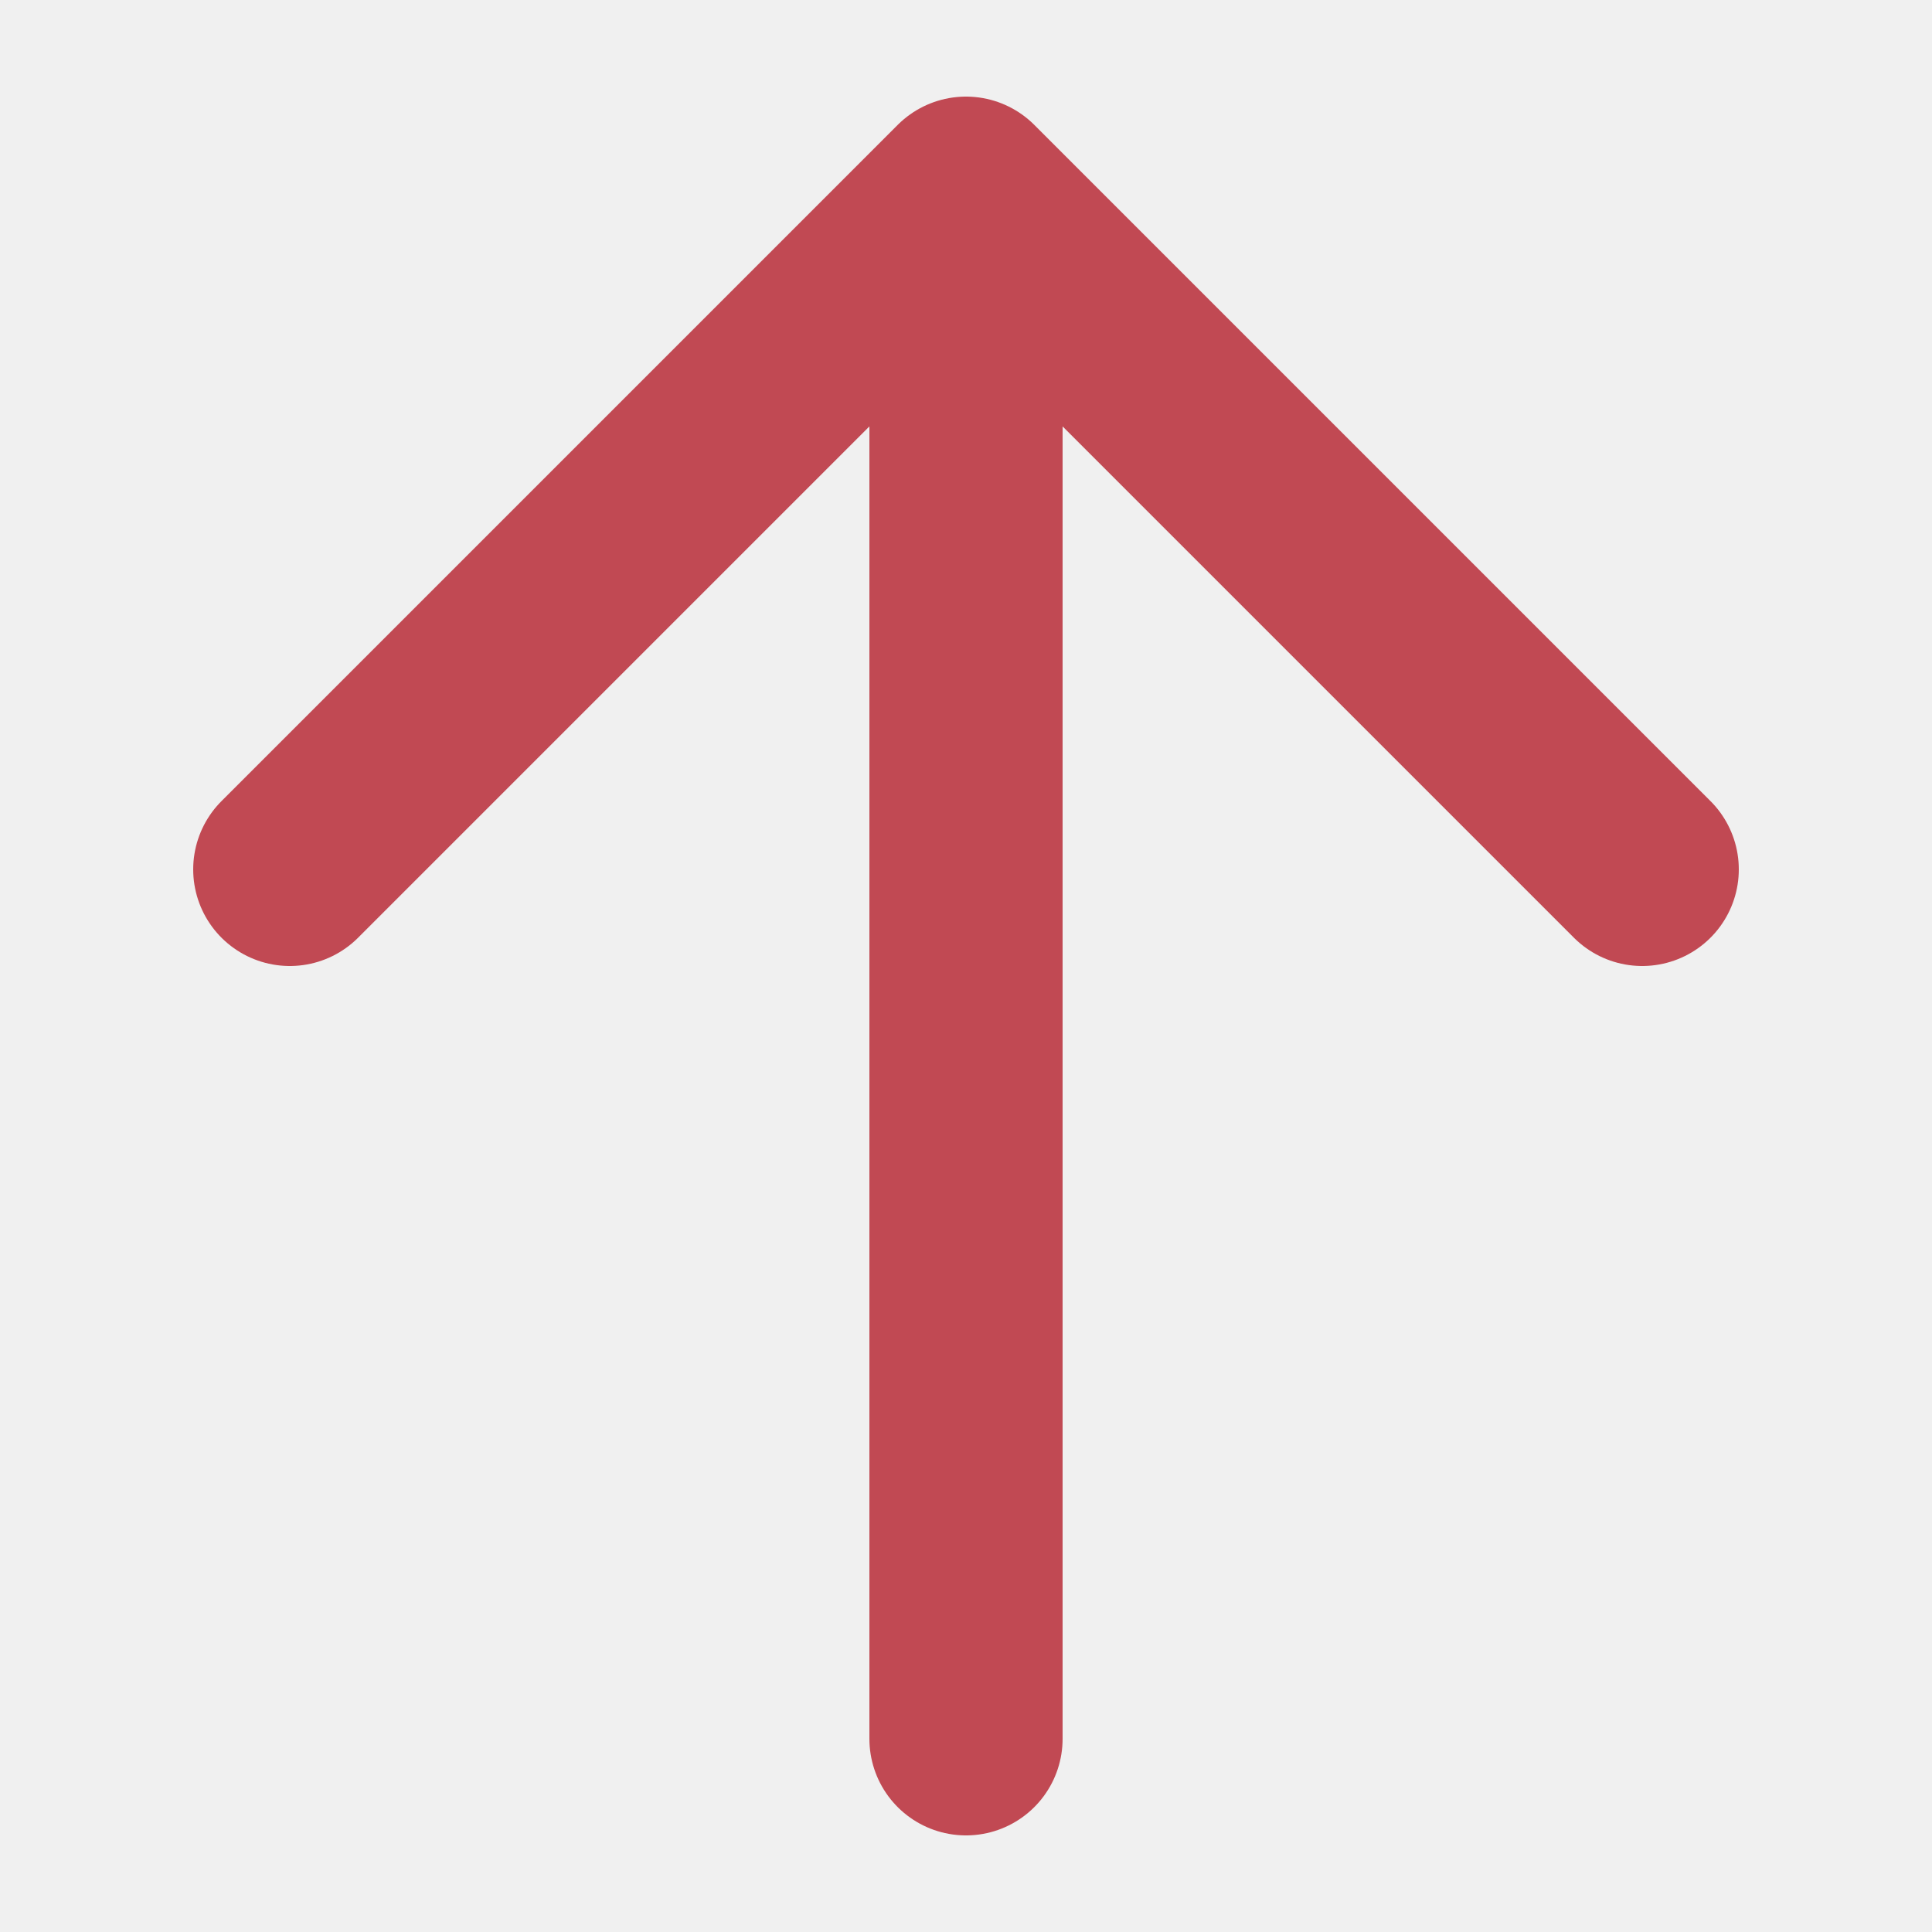
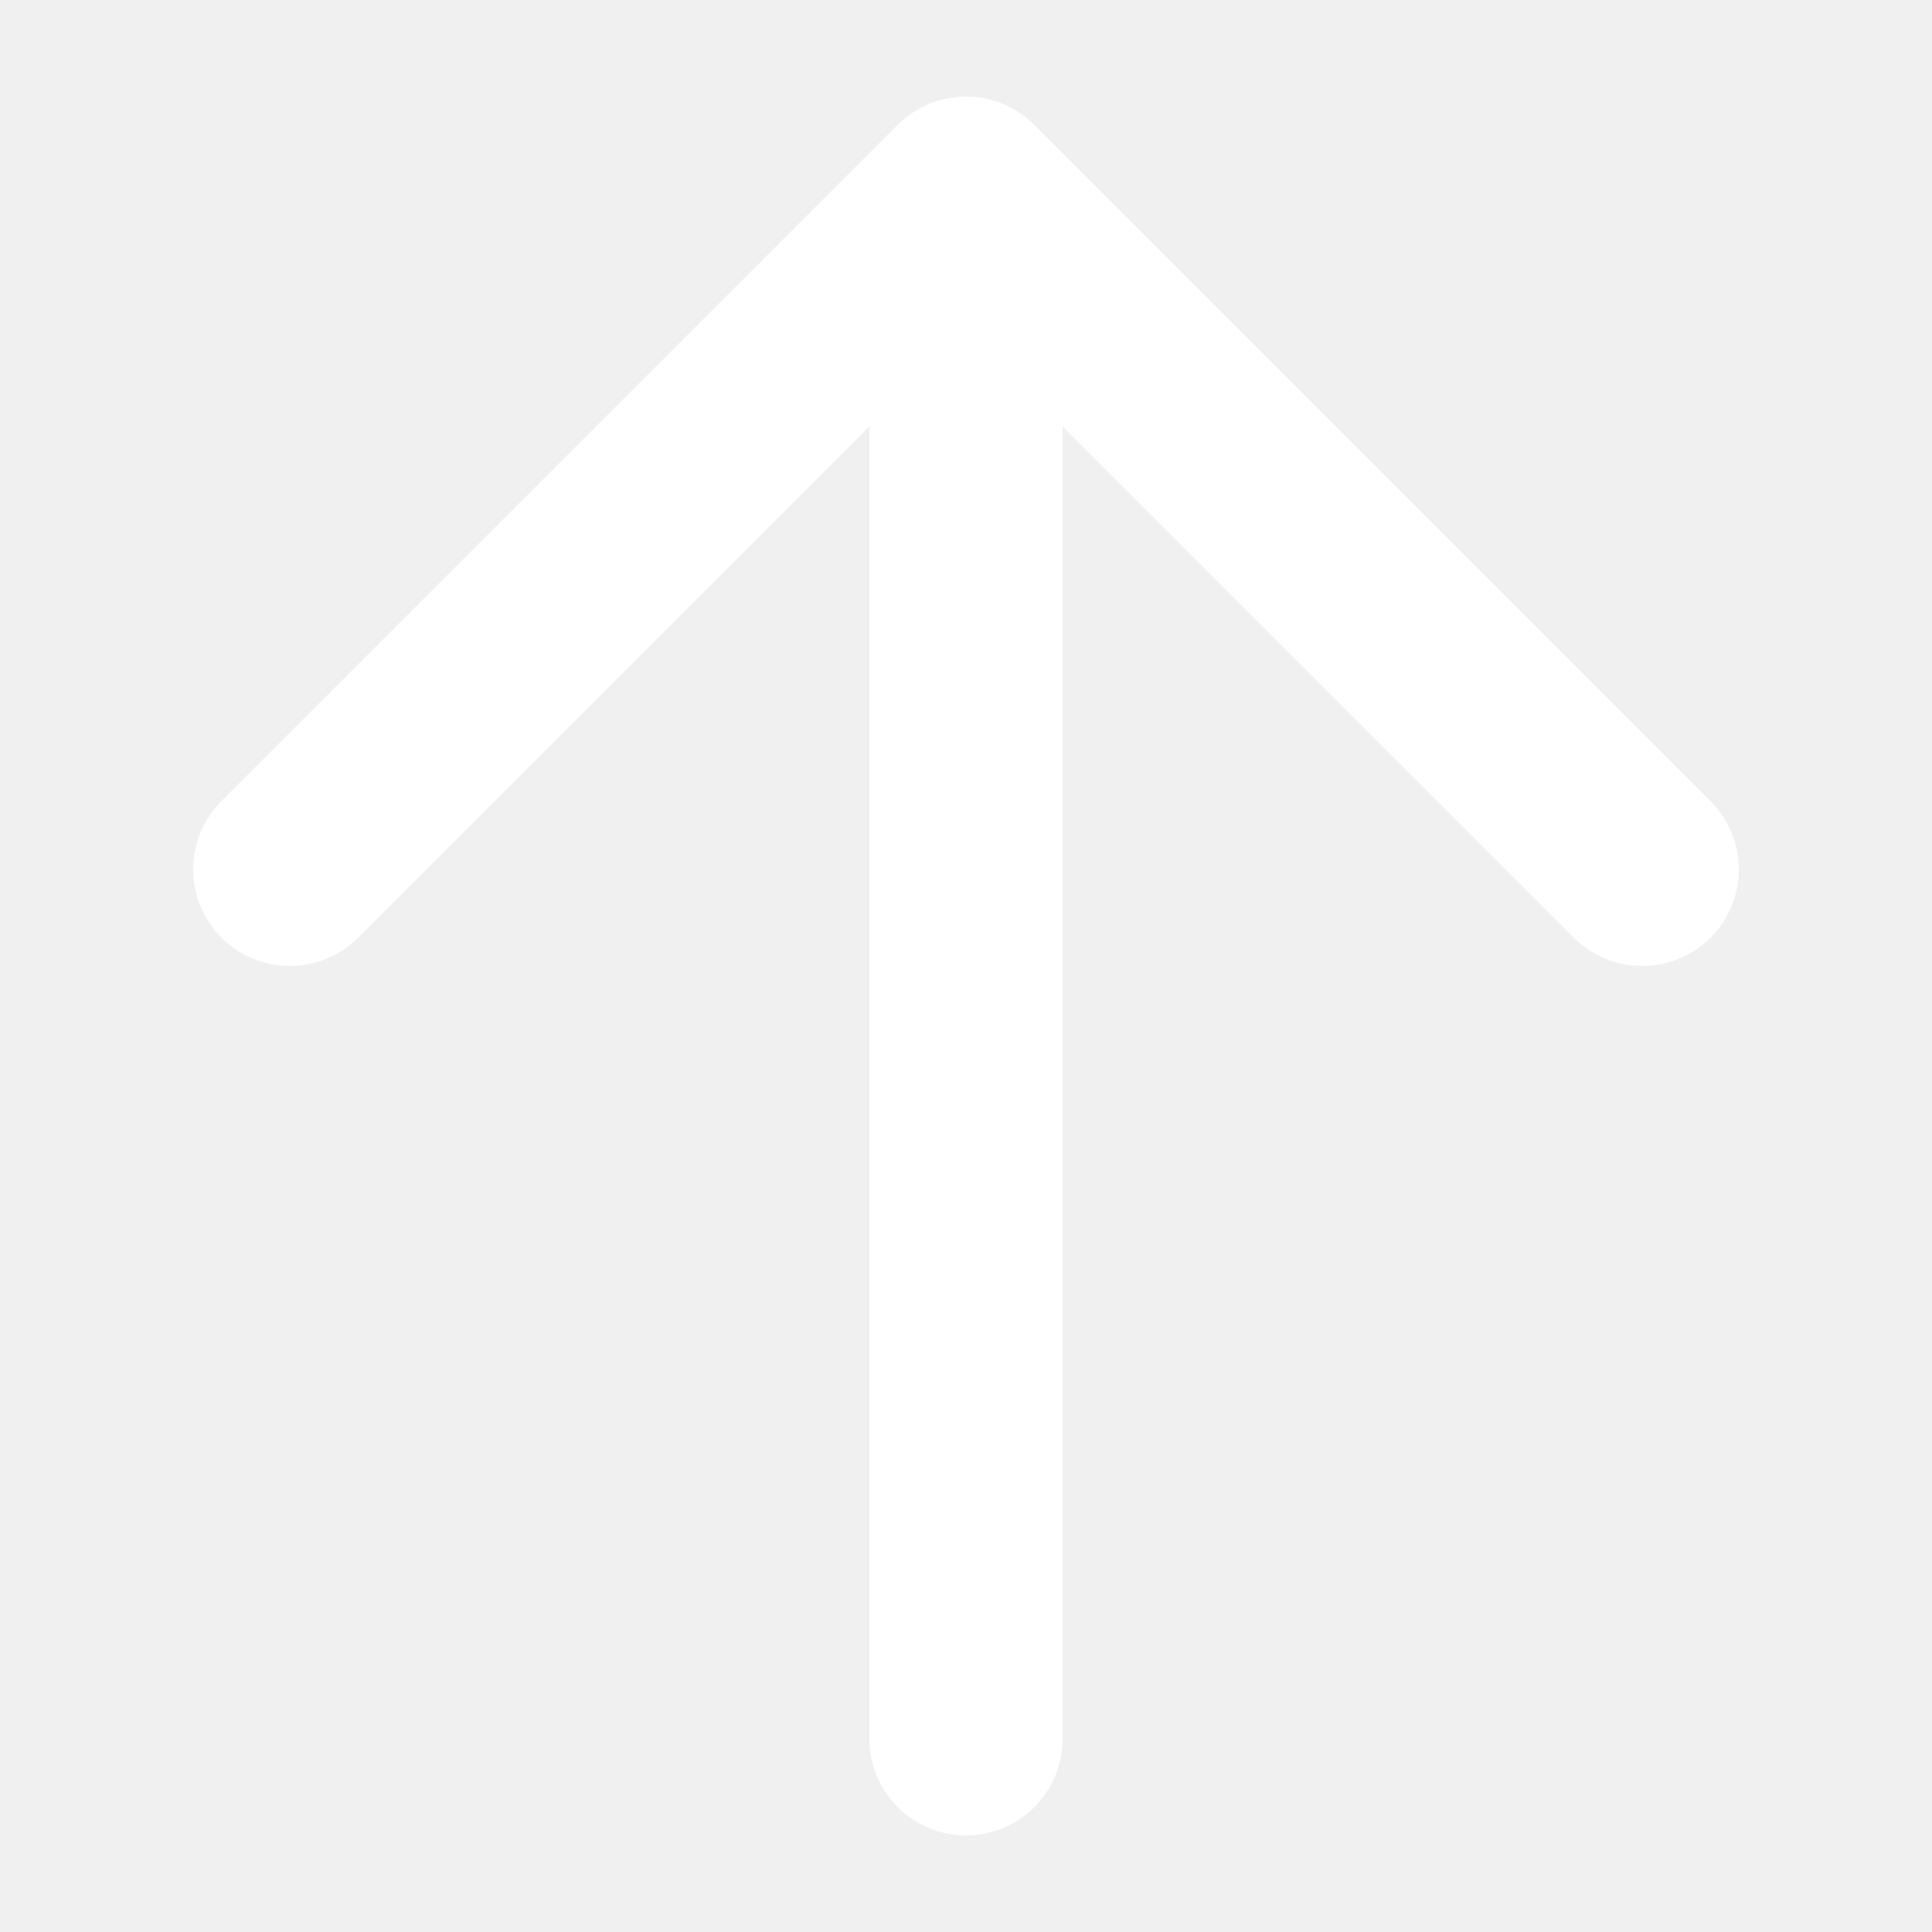
<svg xmlns="http://www.w3.org/2000/svg" width="24" height="24" viewBox="0 0 20 20" fill="none">
-   <path stroke="#C14953" stroke-linecap="round" stroke-linejoin="round" stroke-width="2" d="M10 18V2m0 0l7 7m-7-7L3 9" />
+   <path stroke="#FFFFFF" stroke-linecap="round" stroke-linejoin="round" stroke-width="2" d="M10 18V2m0 0l7 7m-7-7L3 9" />
</svg>
